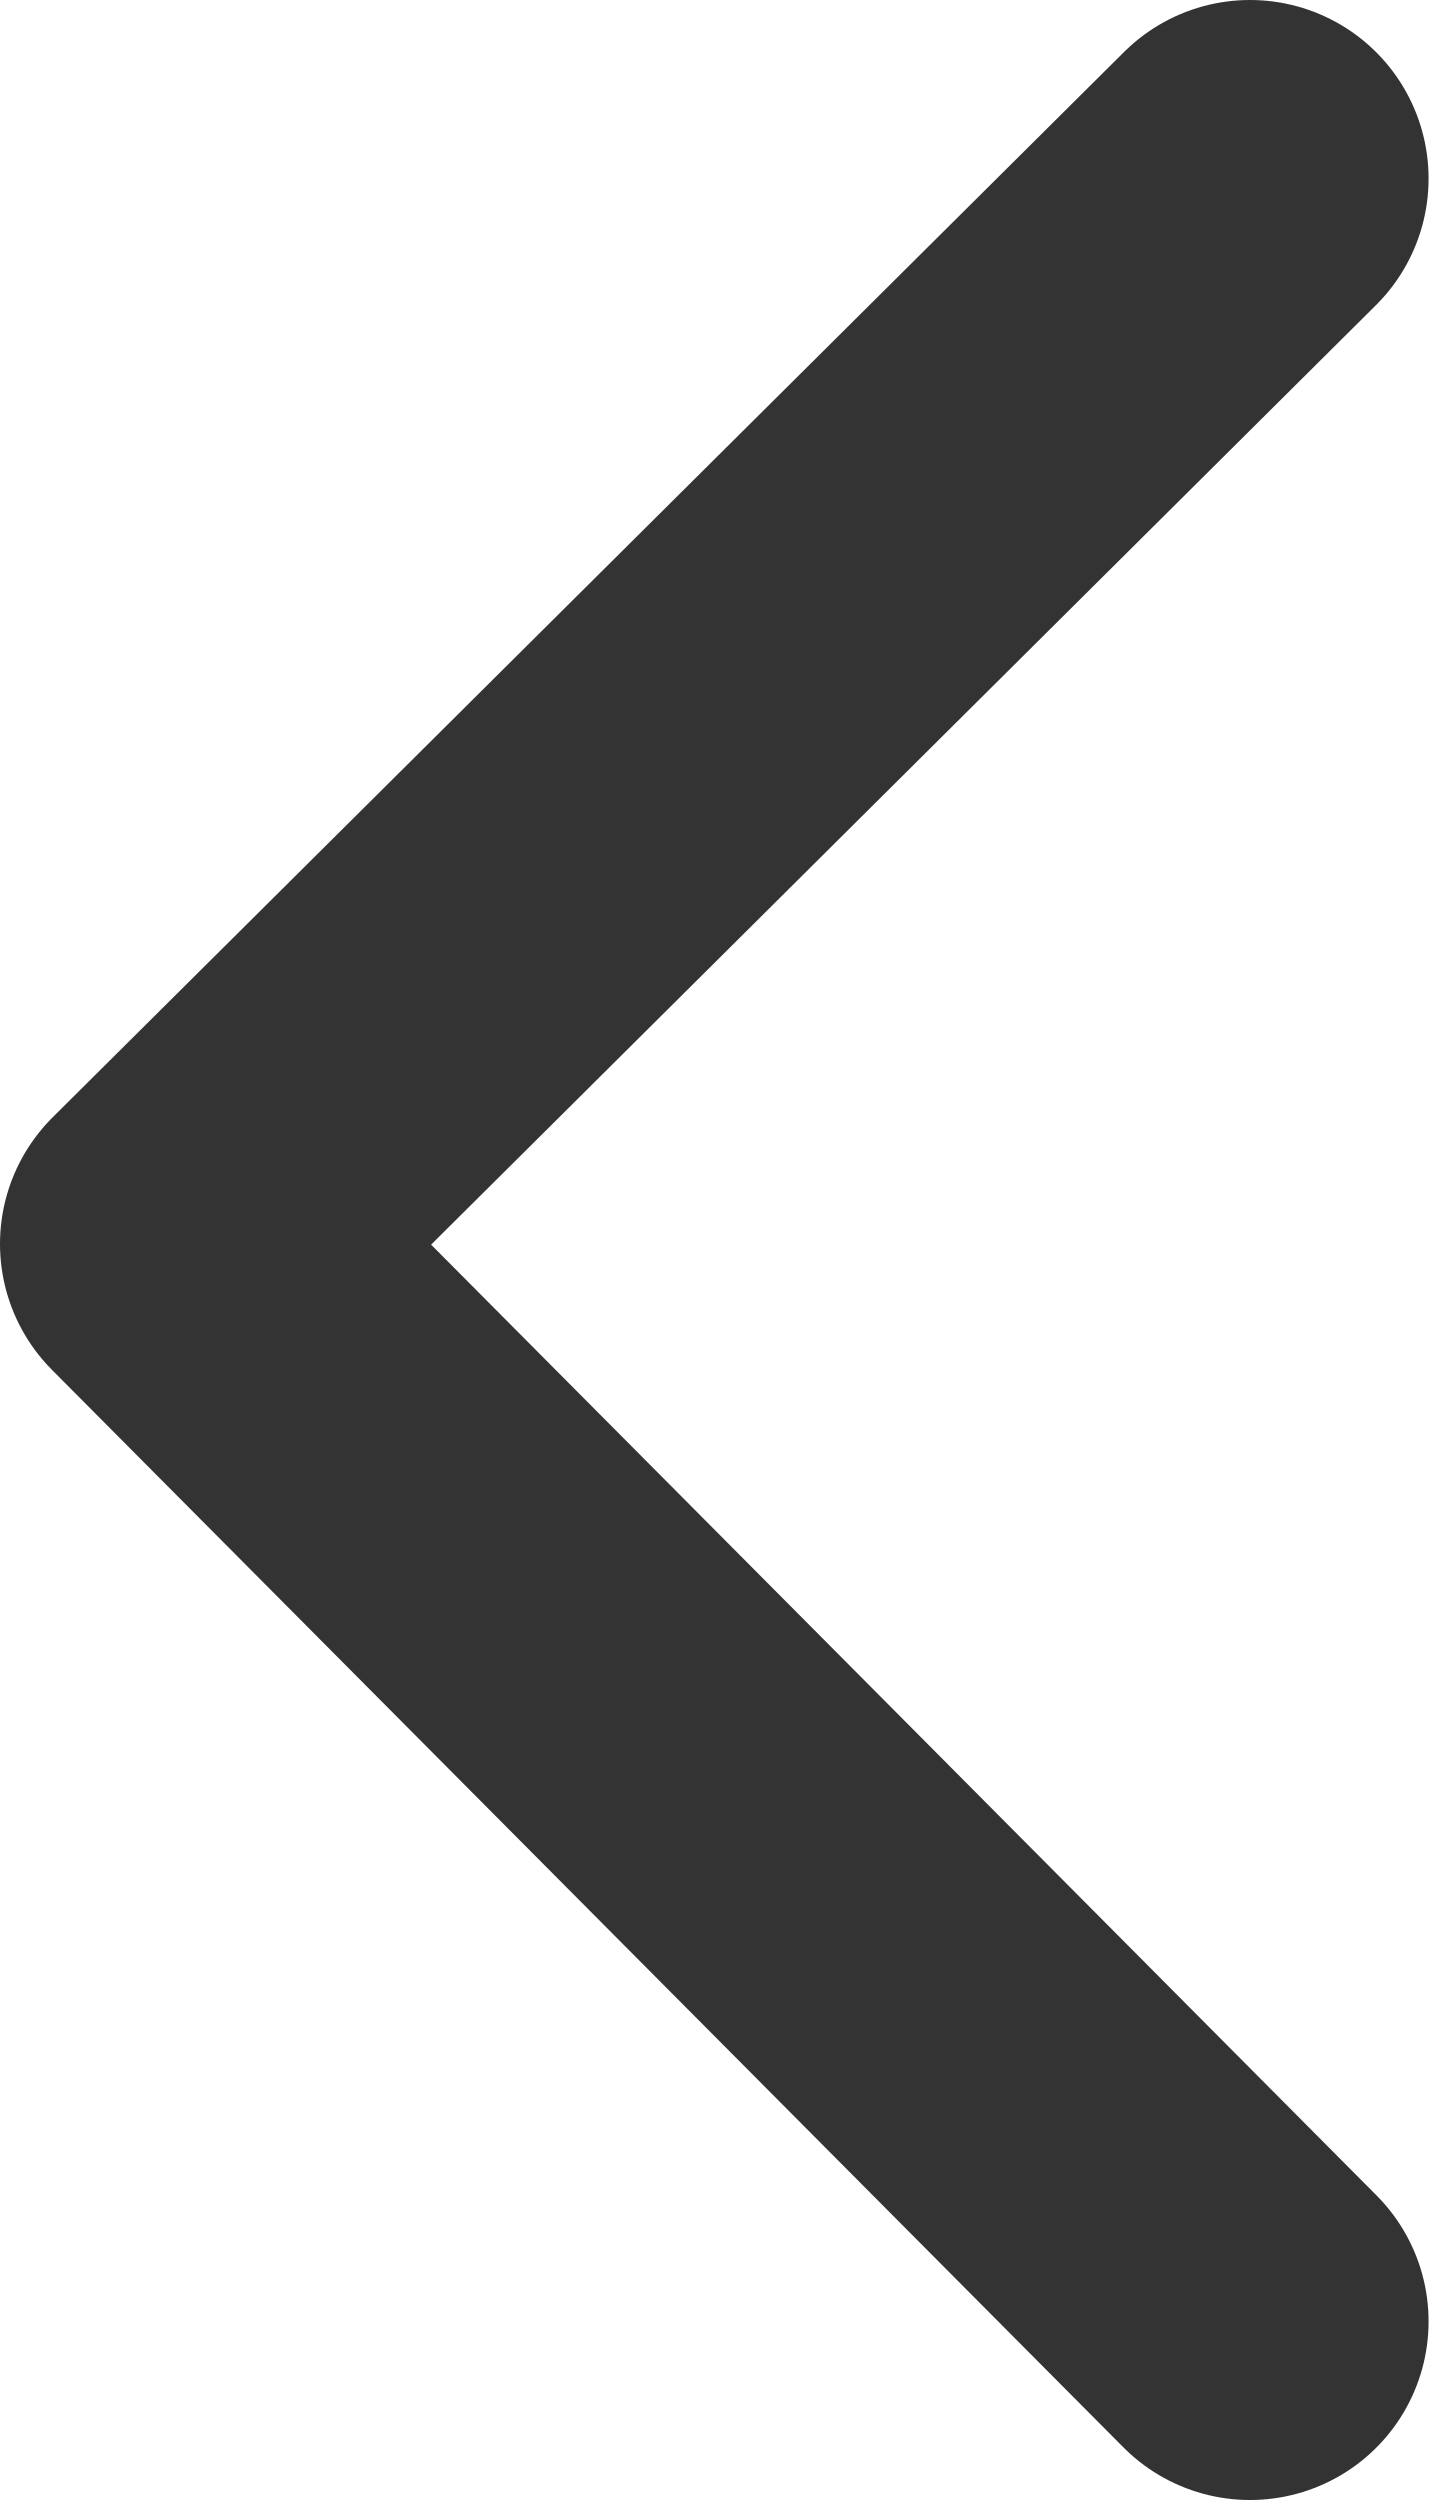
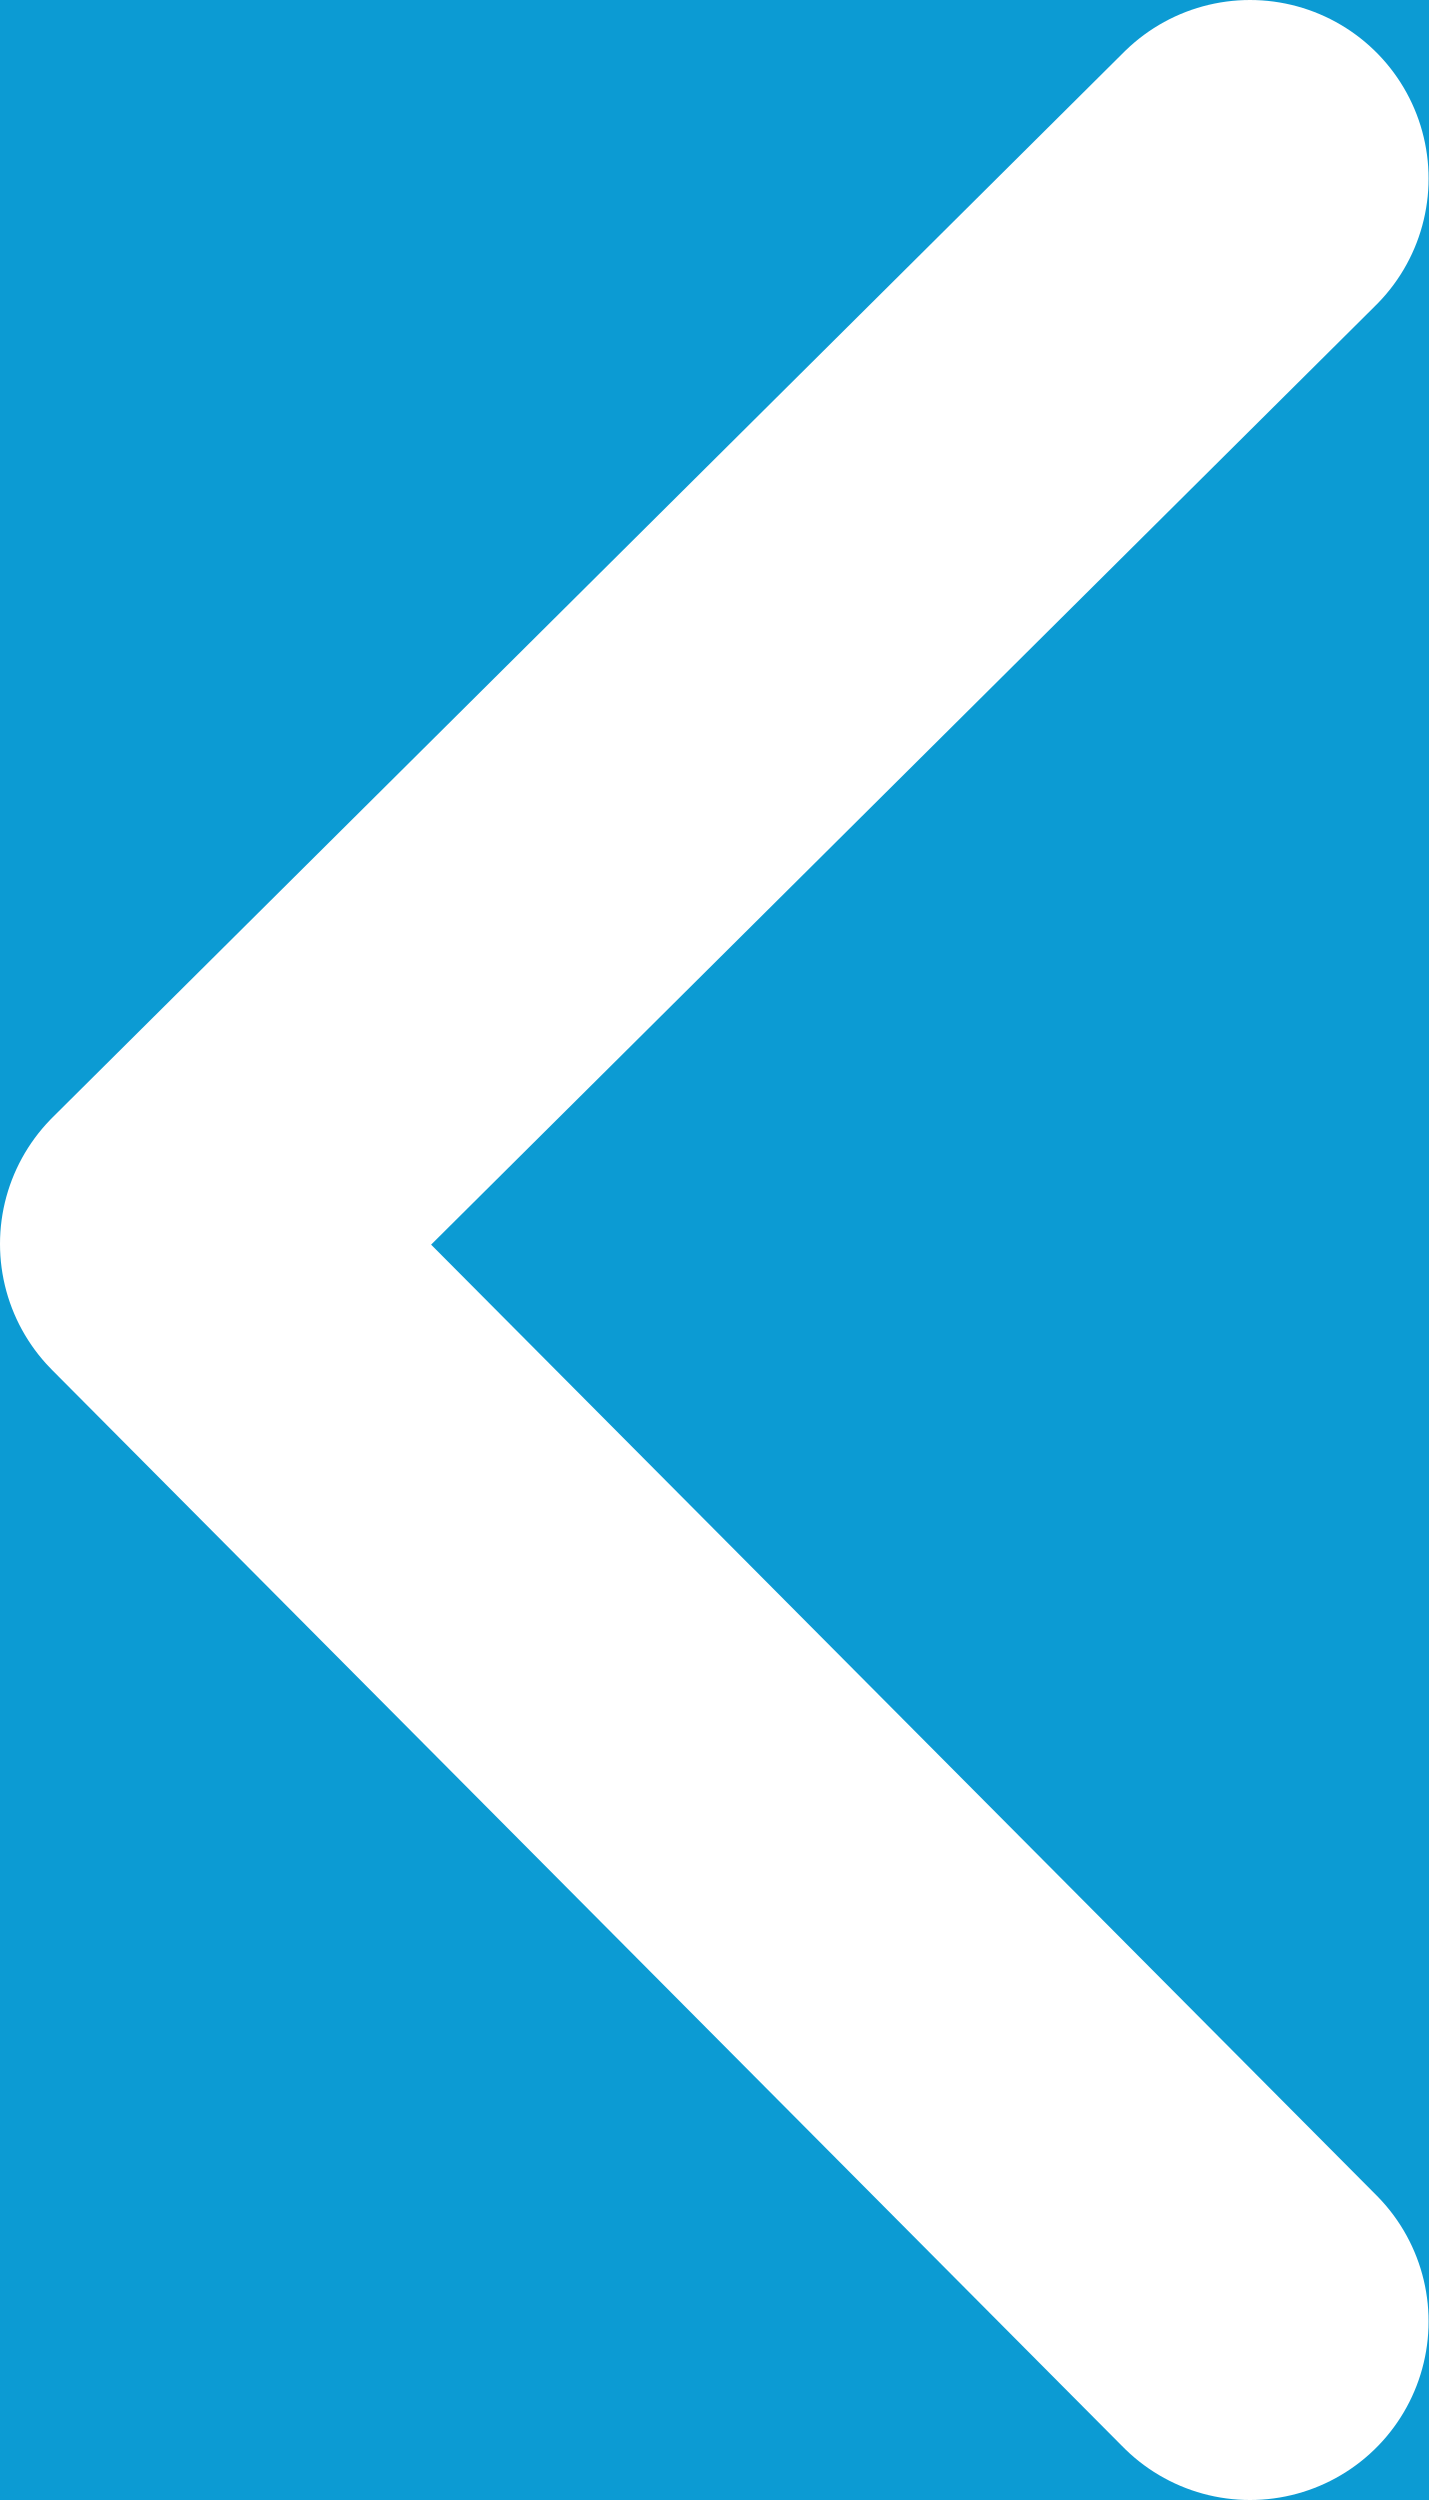
<svg xmlns="http://www.w3.org/2000/svg" width="8px" height="14px" viewBox="0 0 8 14" version="1.1">
  <defs />
  <g id="Page-1" stroke="none" stroke-width="1" fill="none" fill-rule="evenodd">
    <g id="个人信息" transform="translate(-15, -90)">
-       <rect fill="#FFFFFF" x="0" y="0" width="375" height="1017" />
-       <polyline id="topBlackArrow" stroke="#333333" stroke-width="2" stroke-linecap="round" stroke-linejoin="round" transform="translate(19, 97) rotate(-180) translate(-19, -97) " points="16 91 22 97.034 16 103" />
+       <rect fill="#0c9bd3" x="0" y="0" width="375" height="1017" />
+       <polyline id="topBlackArrow" stroke="#fff" stroke-width="2" stroke-linecap="round" stroke-linejoin="round" transform="translate(19, 97) rotate(-180) translate(-19, -97) " points="16 91 22 97.034 16 103" />
    </g>
  </g>
</svg>
